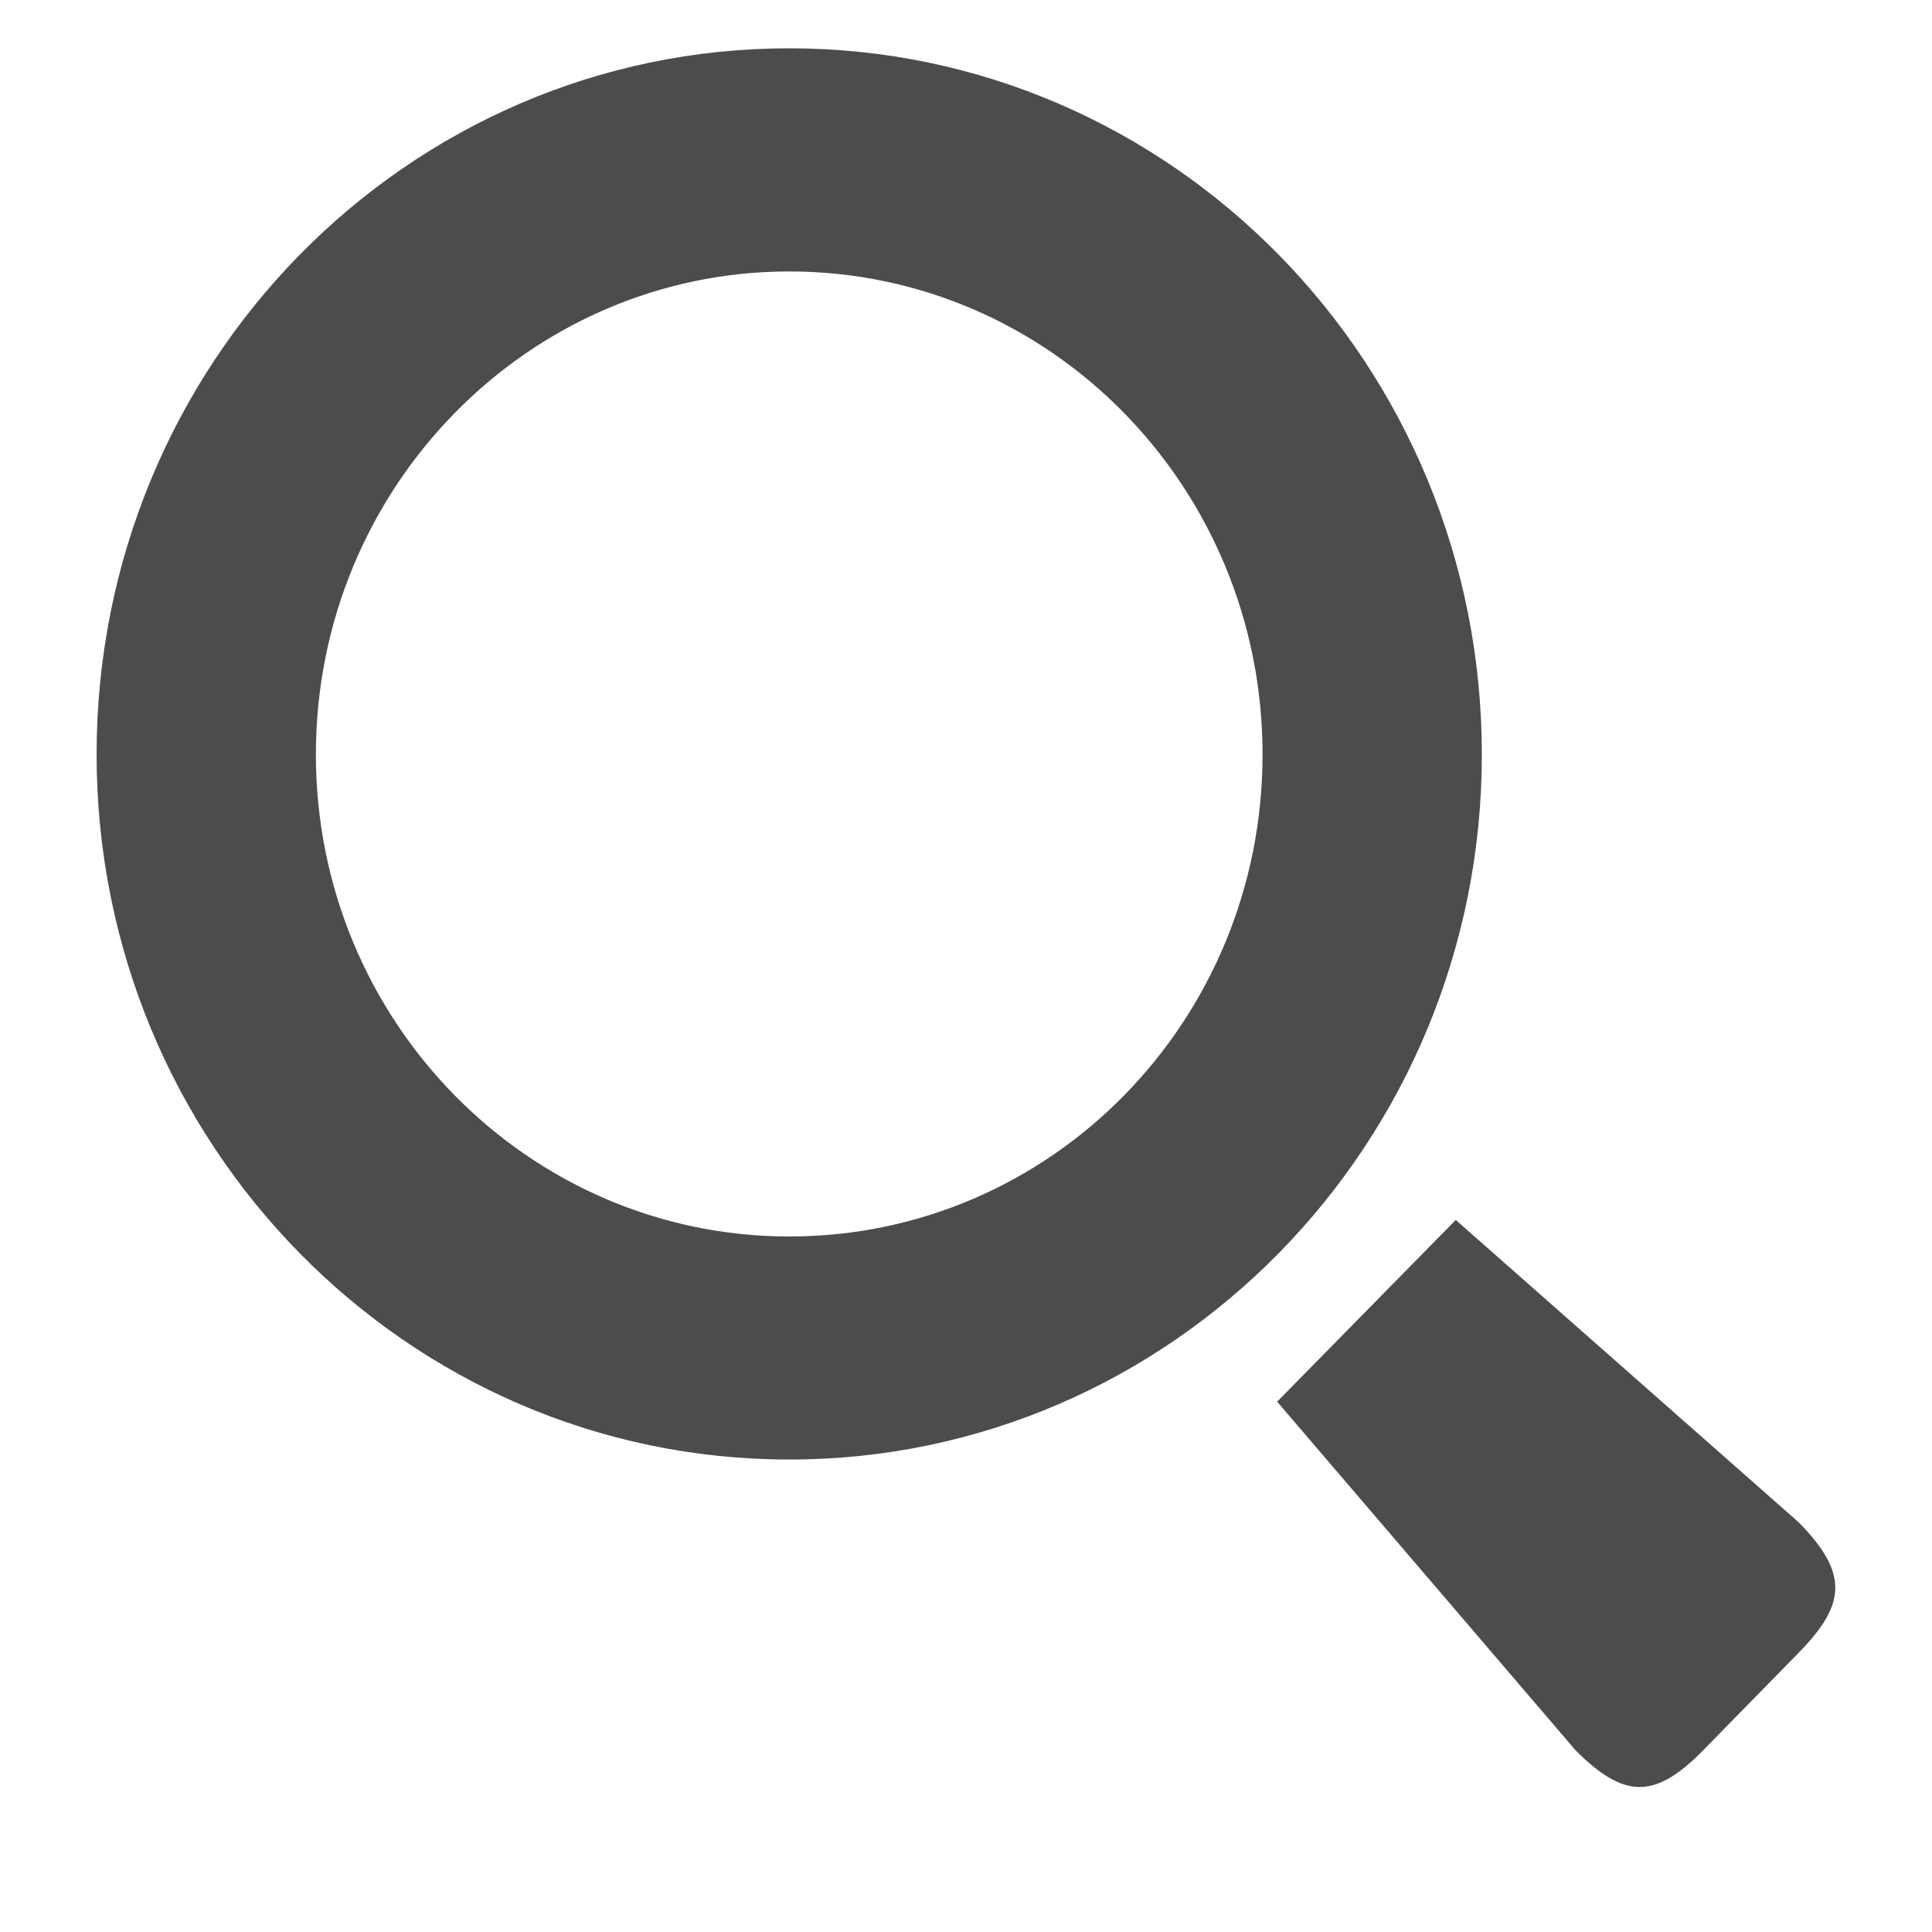
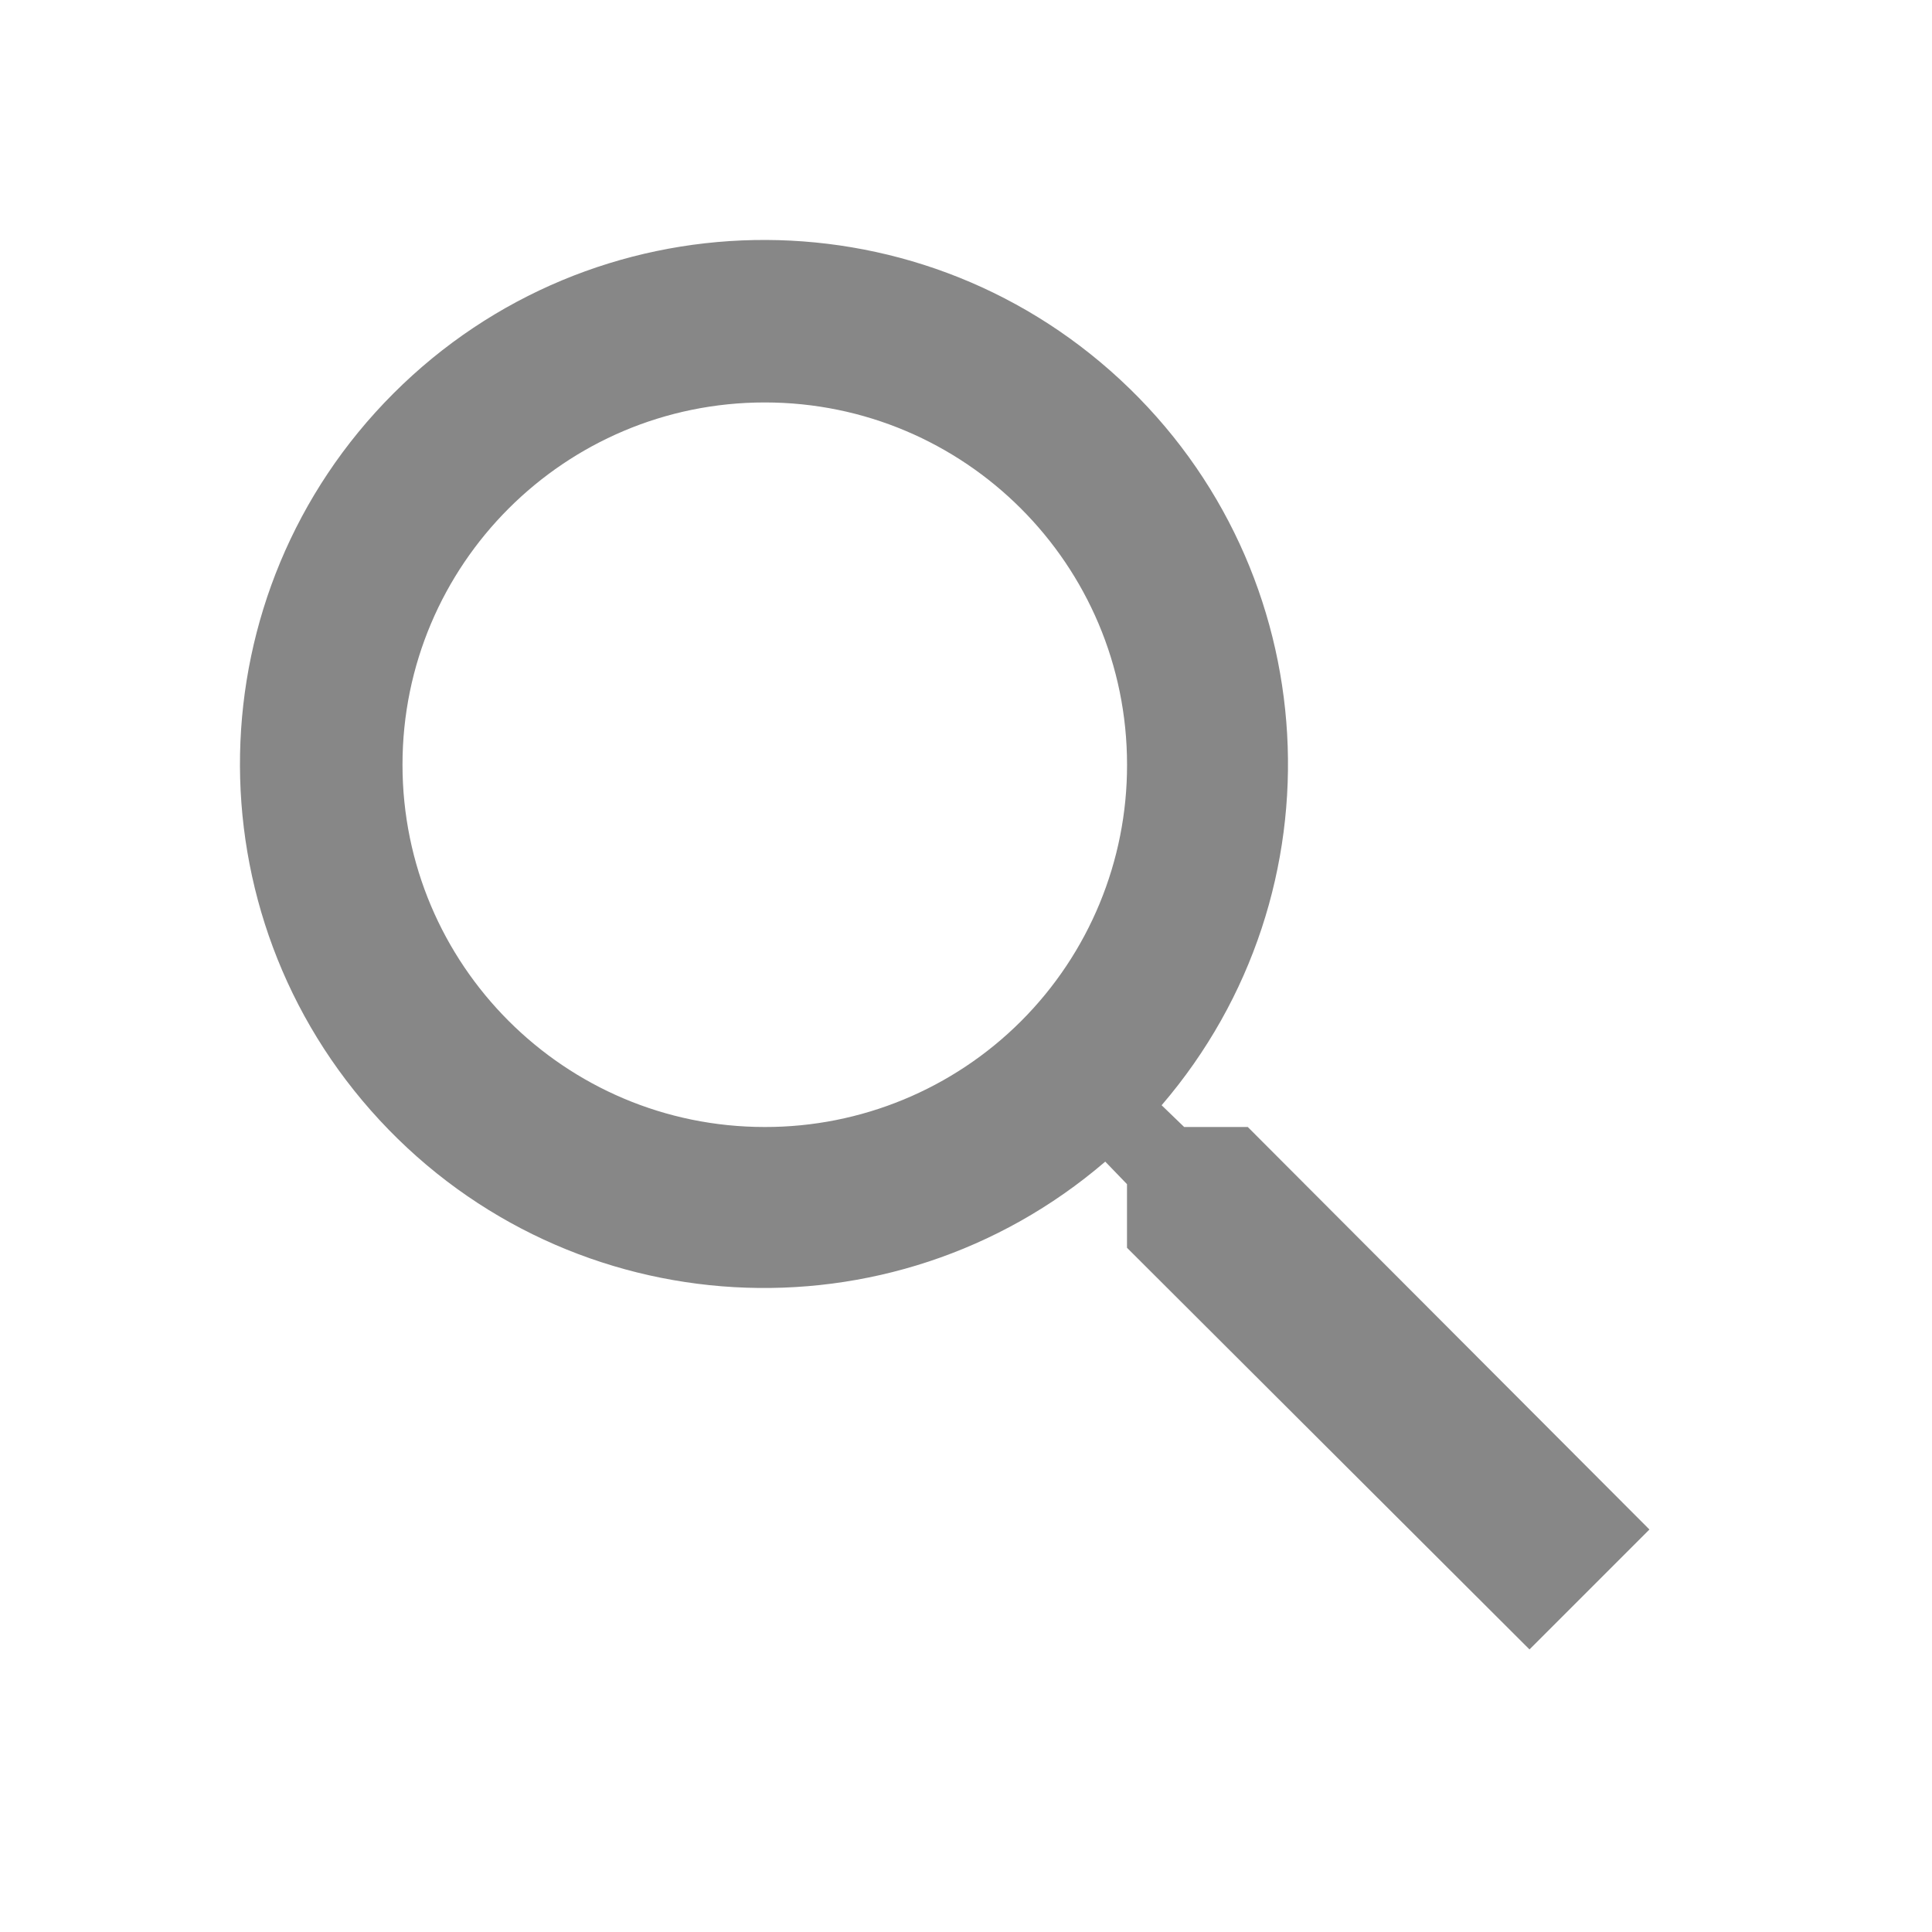
- <svg xmlns="http://www.w3.org/2000/svg" version="1.1" width="20" height="20" viewBox="0 0 20 20">
-   <path opacity="0.7" d="M1,7.81c0,4.03,3.21,7.299,7.17,7.299s7.17-3.27,7.17-7.299c0-4.04-3.21-7.31-7.17-7.31S1,3.77,1,7.81zM3.27,7.81c0-2.76,2.2-5,4.9-5c2.71,0,4.9,2.24,4.9,5c0,2.76-2.19,4.99-4.9,4.99C5.47,12.8,3.27,10.57,3.27,7.81zM13.221,14.51l3.09,3.61c0.5,0.5,0.819,0.51,1.319,0l0.99-1.011c0.489-0.5,0.521-0.819,0-1.35l-3.55-3.13L13.221,14.51z" />
+ <svg xmlns="http://www.w3.org/2000/svg" width="23" height="23" viewBox="7295 439 39 39">
+   <defs>
+     <style>
+       .cls-1 {
+         fill: #878787;
+       }
+ 
+       .cls-2 {
+         fill: none;
+       }
+     </style>
+   </defs>
+   <g id="ic_search_black_24px" transform="translate(7295 439)">
+     <path id="Path_14" data-name="Path 14" class="cls-1" d="M23.313,20.875H22.029l-.455-.439a10.578,10.578,0,1,0-1.138,1.138l.439.455v1.284L29,31.421,31.421,29Zm-9.75,0a7.313,7.313,0,1,1,7.313-7.312A7.3,7.3,0,0,1,13.563,20.875Z" transform="translate(1.875 1.875)" />
+     <path id="Path_15" data-name="Path 15" class="cls-2" d="M0,0H39V39H0Z" />
+   </g>
</svg>
